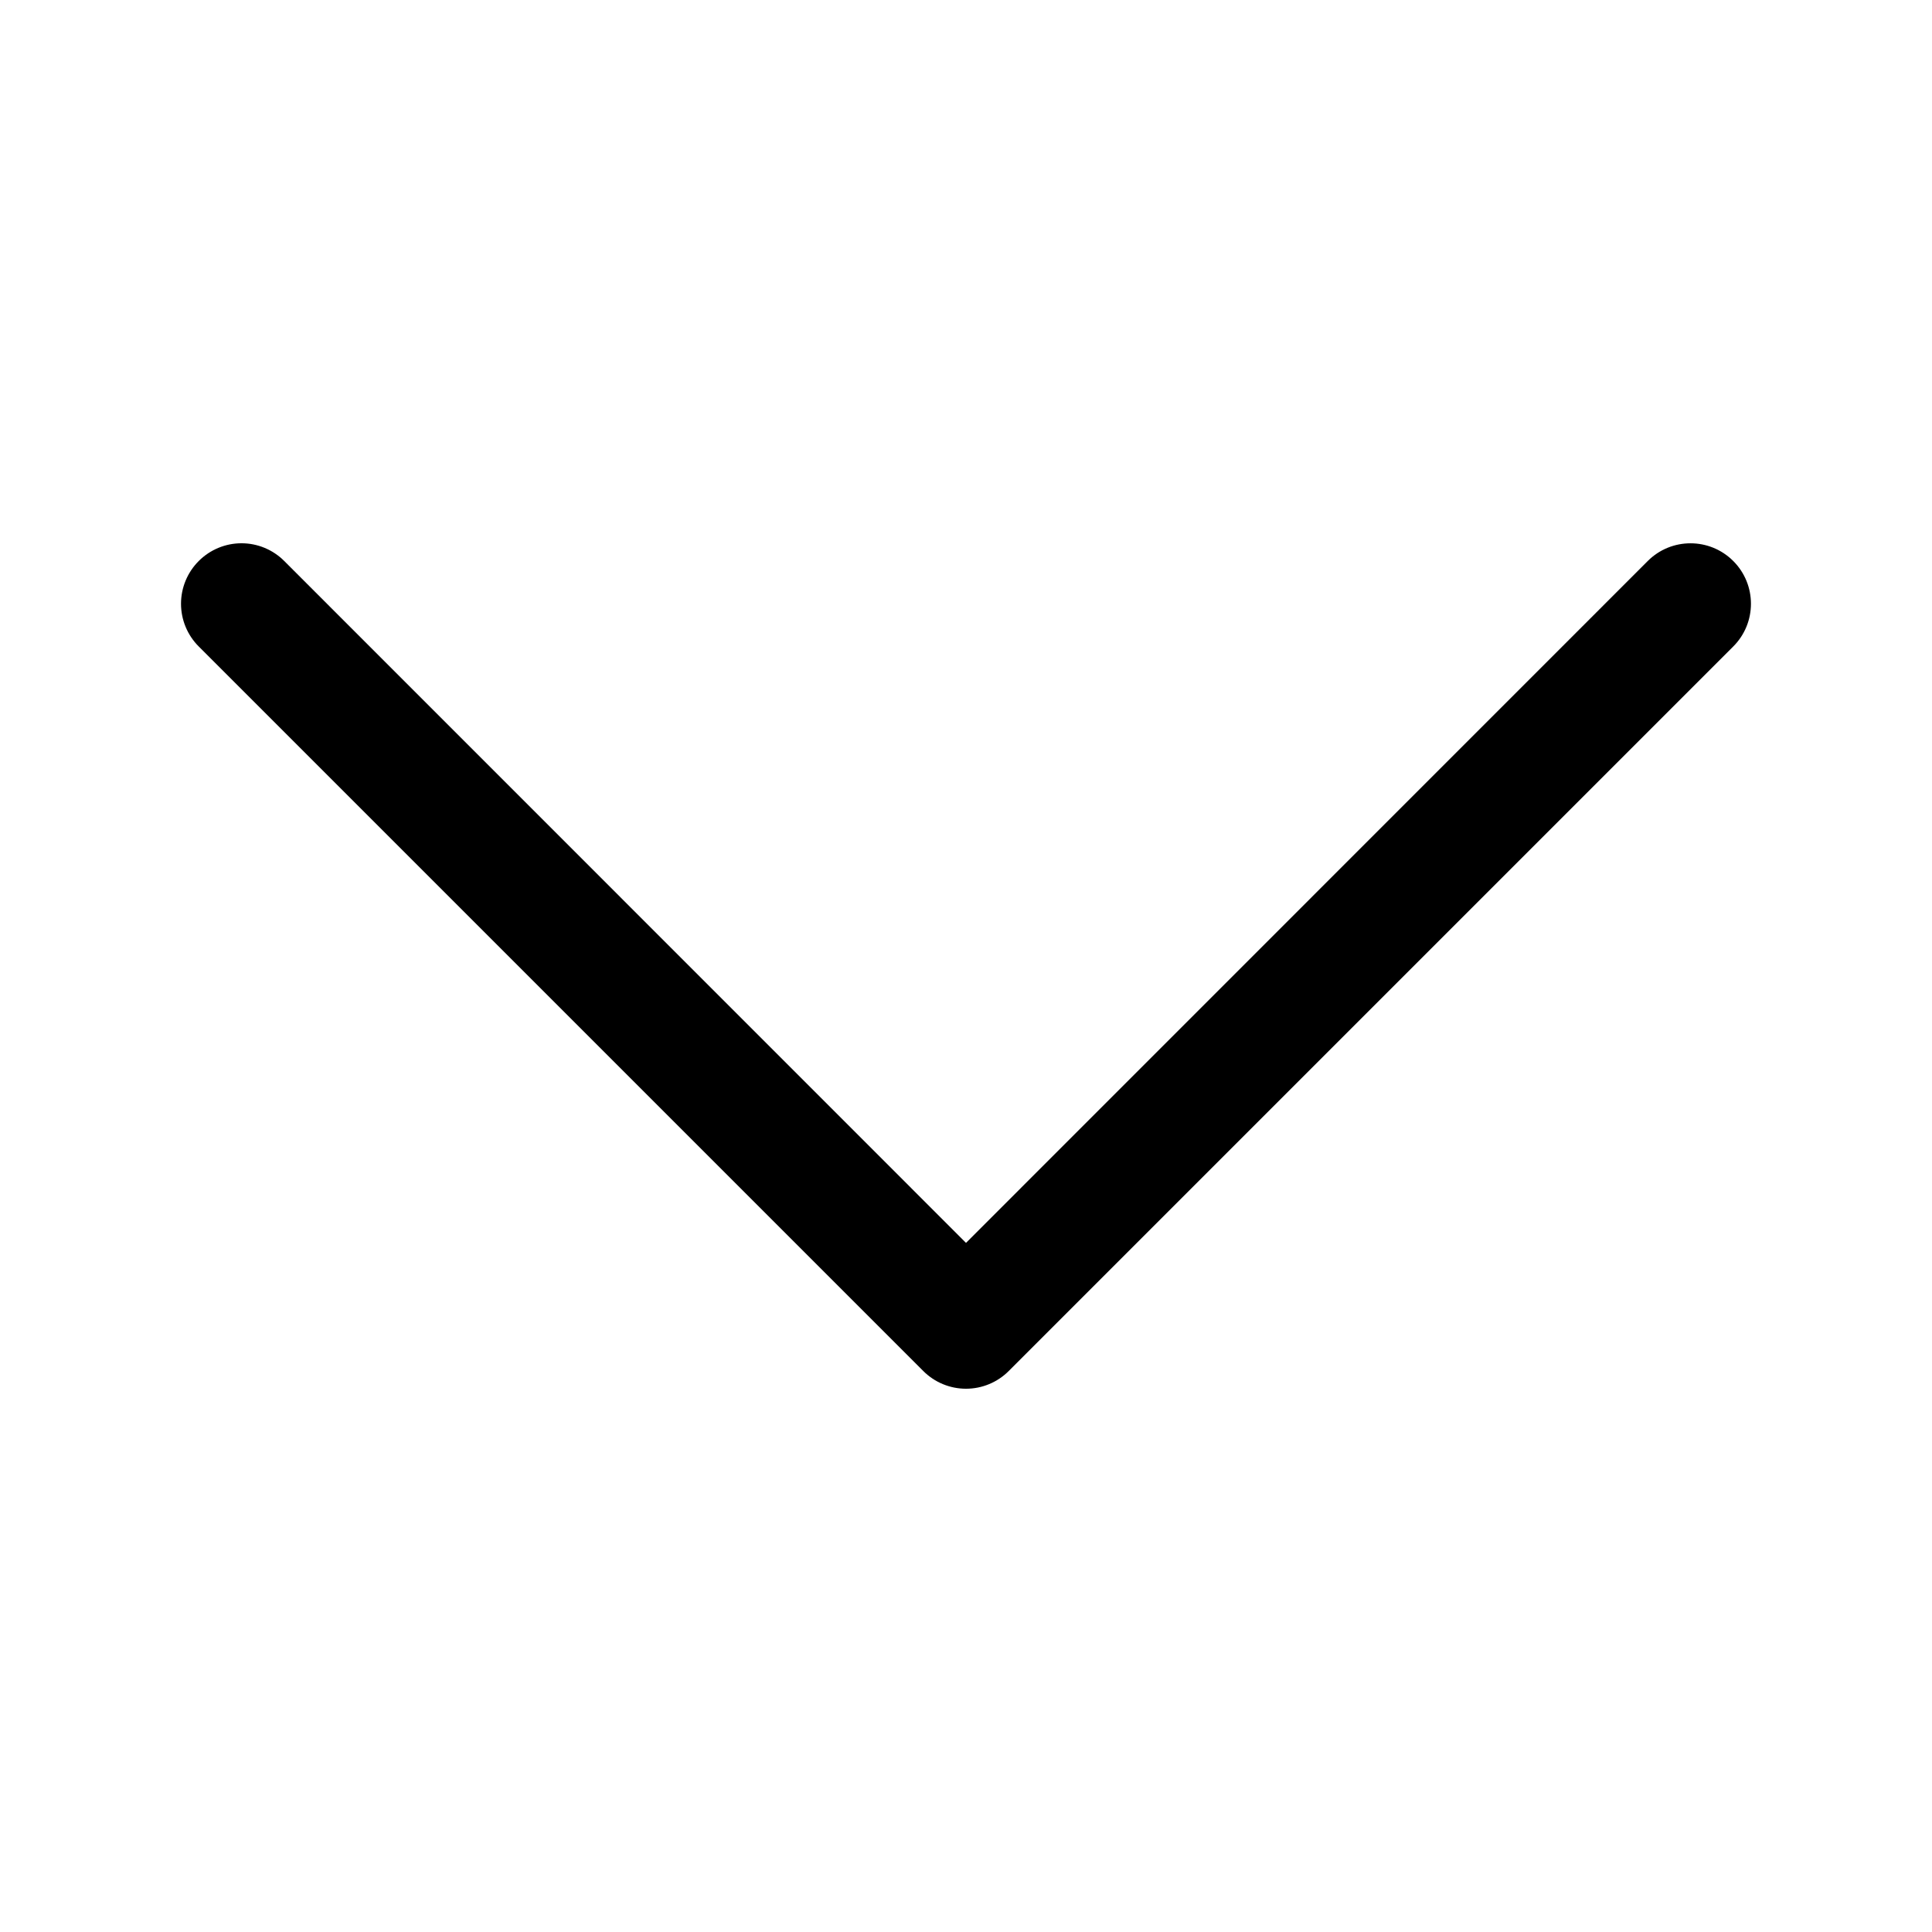
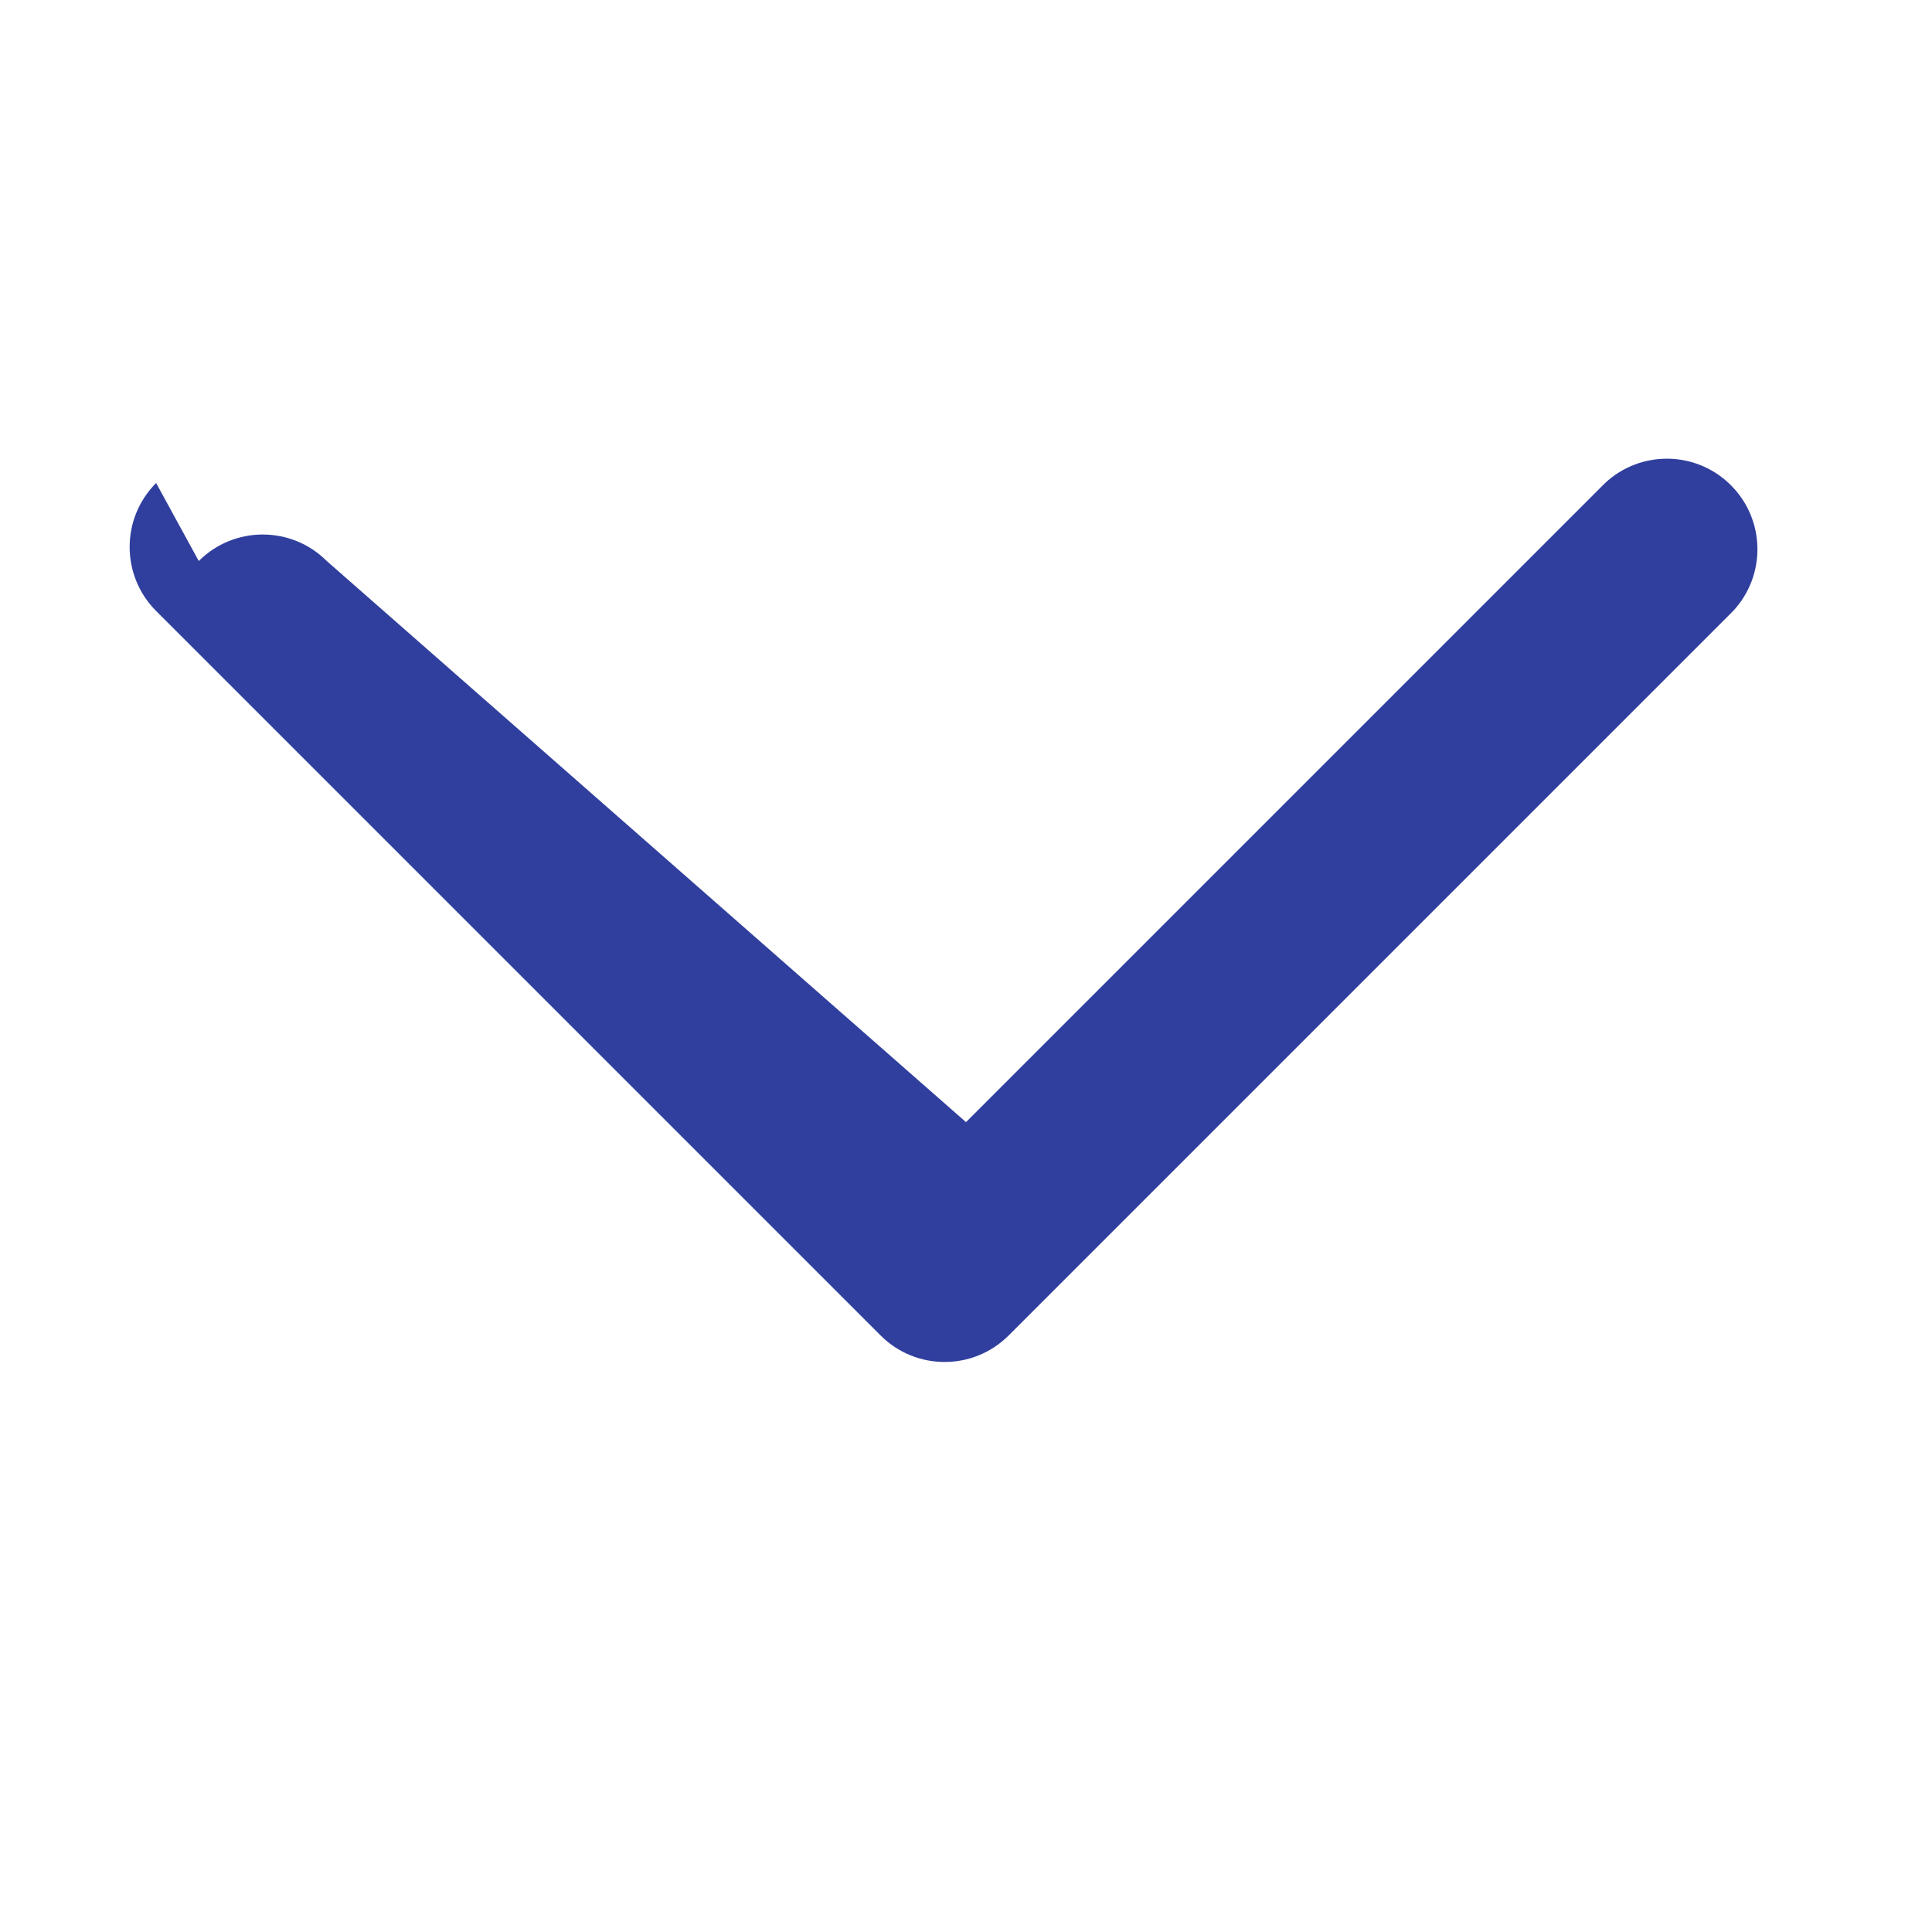
- <svg xmlns="http://www.w3.org/2000/svg" width="16" height="16" fill="currentColor" class="bi bi-chevron-down" viewBox="0 0 16 16">
-   <path fill-rule="evenodd" d="M1.646 4.646a.5.5 0 0 1 .708 0L8 10.293l5.646-5.647a.5.5 0 0 1 .708.708l-6 6a.5.5 0 0 1-.708 0l-6-6a.5.5 0 0 1 0-.708z" />
+ <svg xmlns="http://www.w3.org/2000/svg" width="16" height="16" fill="#303F9E" viewBox="0 0 16 16">
+   <path fill-rule="evenodd" d="M1.646 4.646a.75.75 0 0 1 1.06 0L8 9.293l5.293-5.293a.75.75 0 0 1 1.06 1.06l-6 6a.75.75 0 0 1-1.06 0l-6-6a.75.75 0 0 1 0-1.06z" />
</svg>
